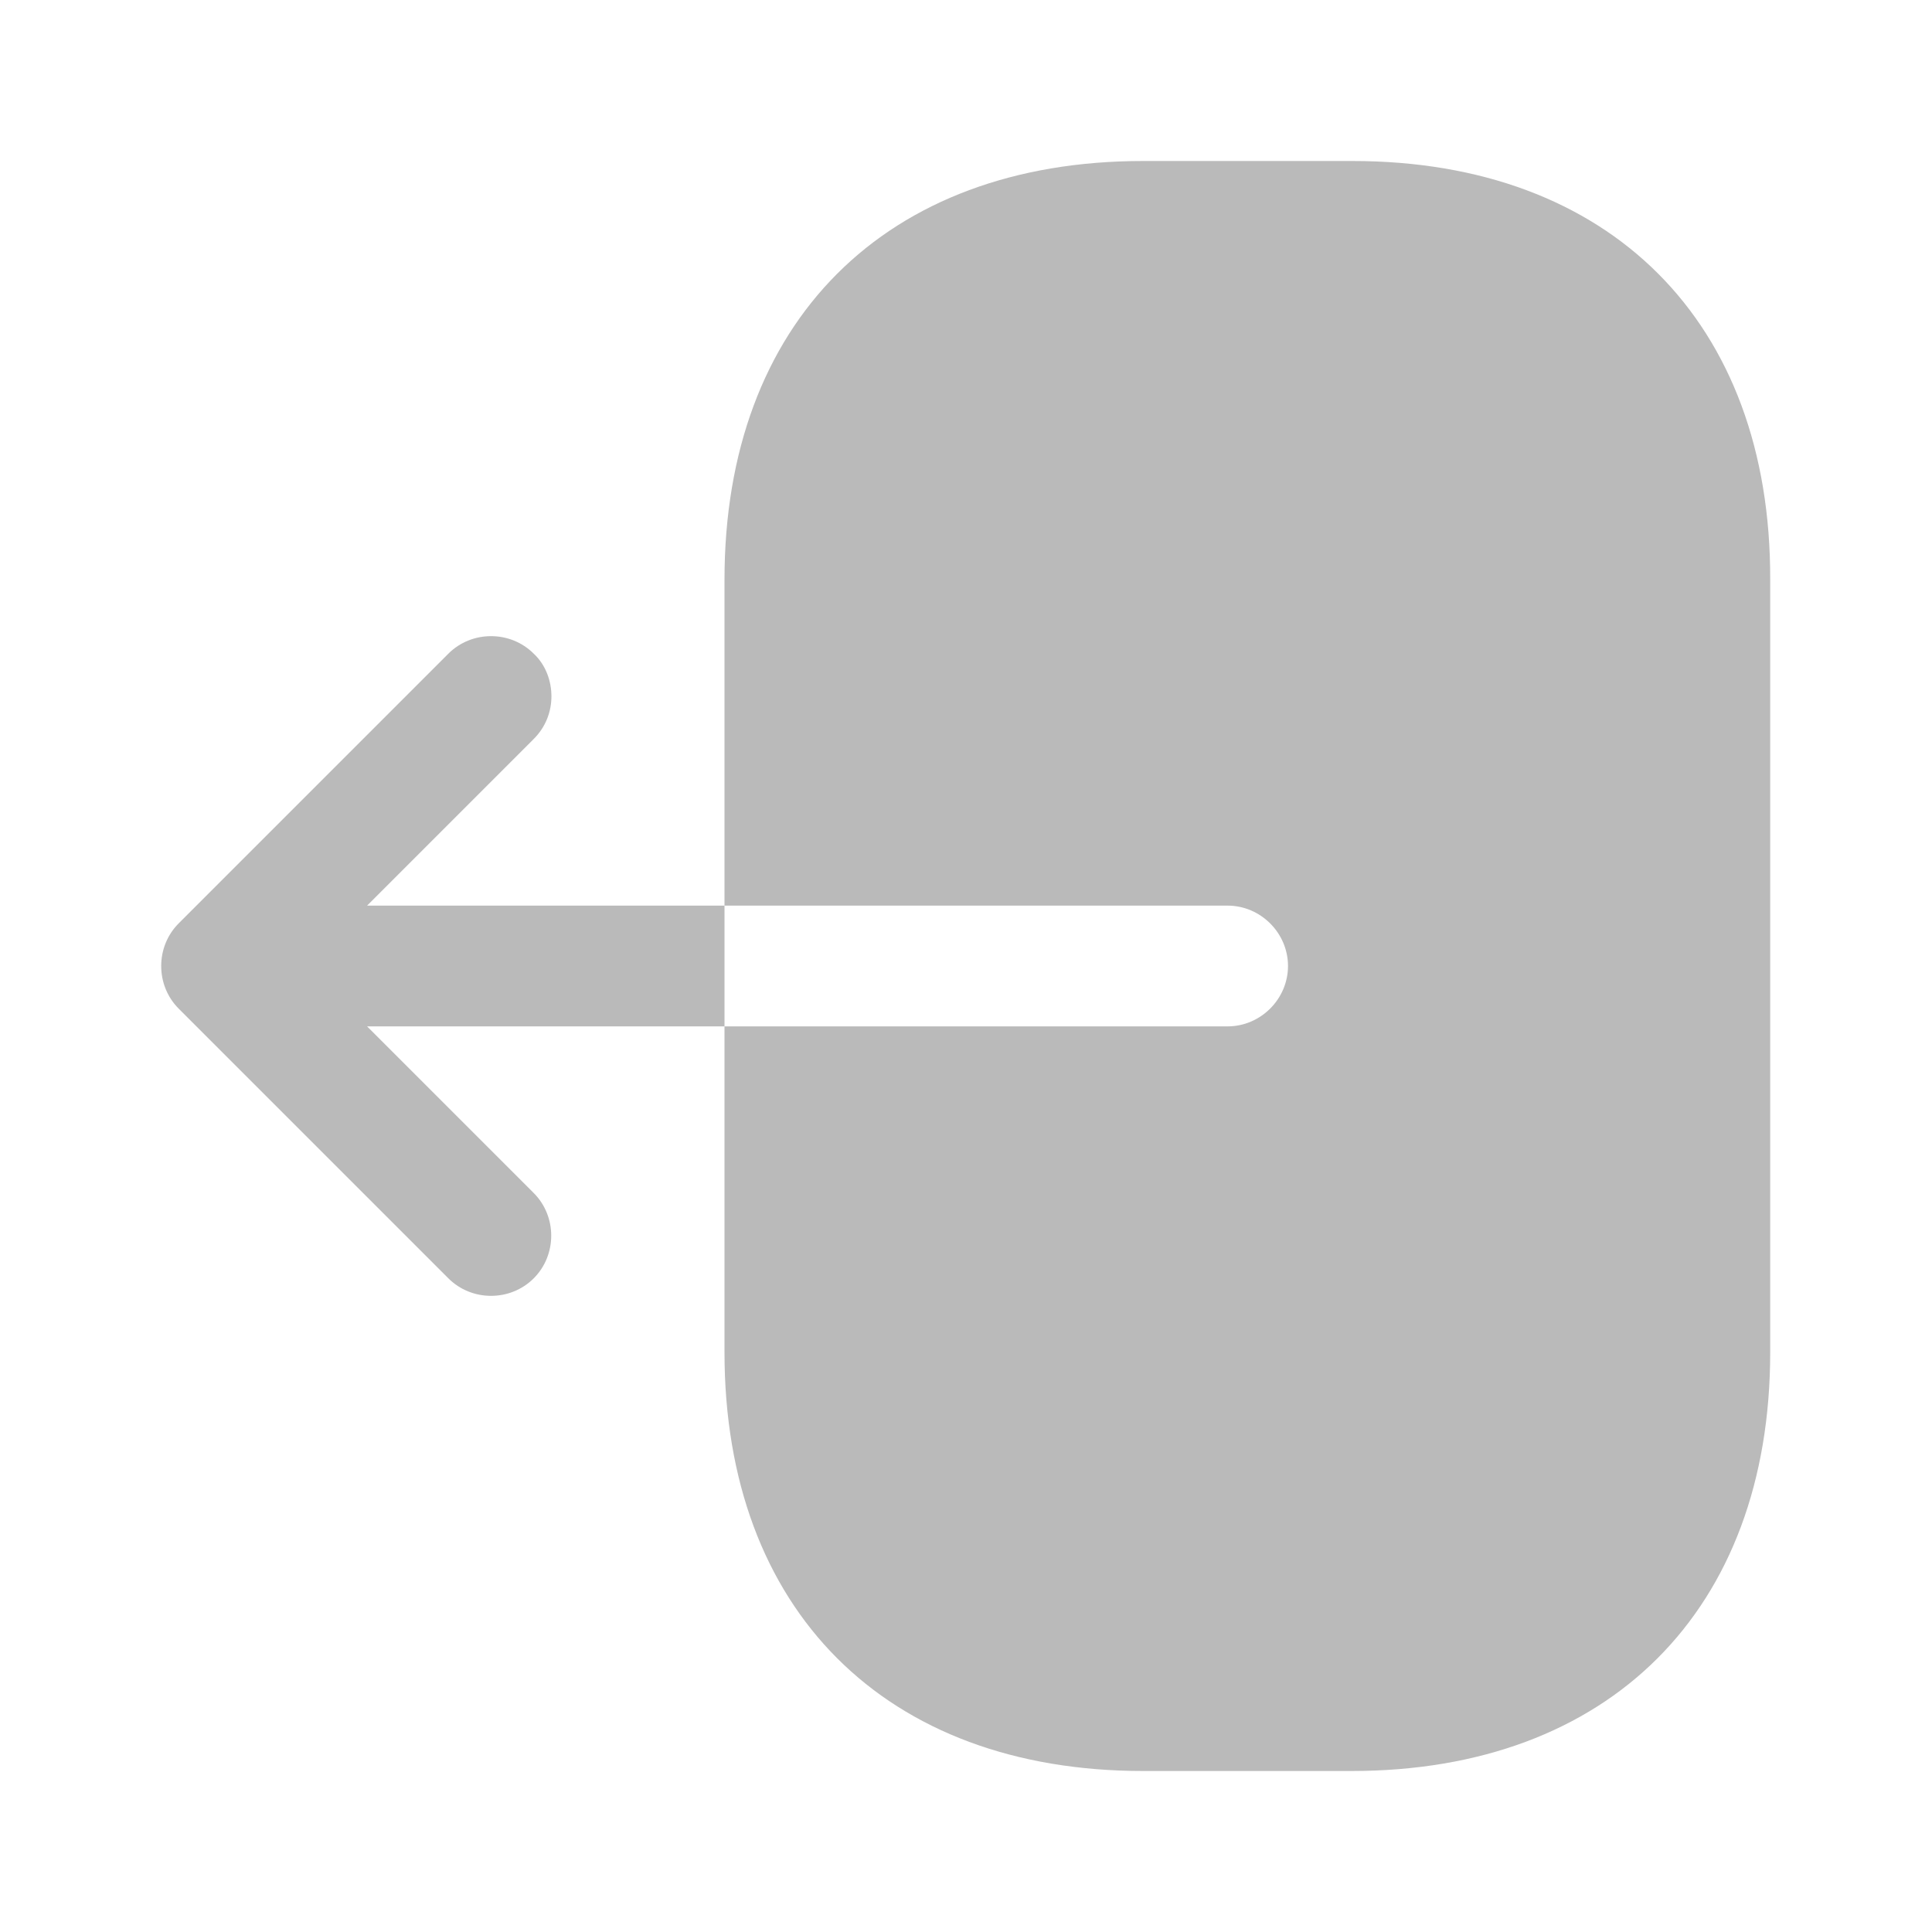
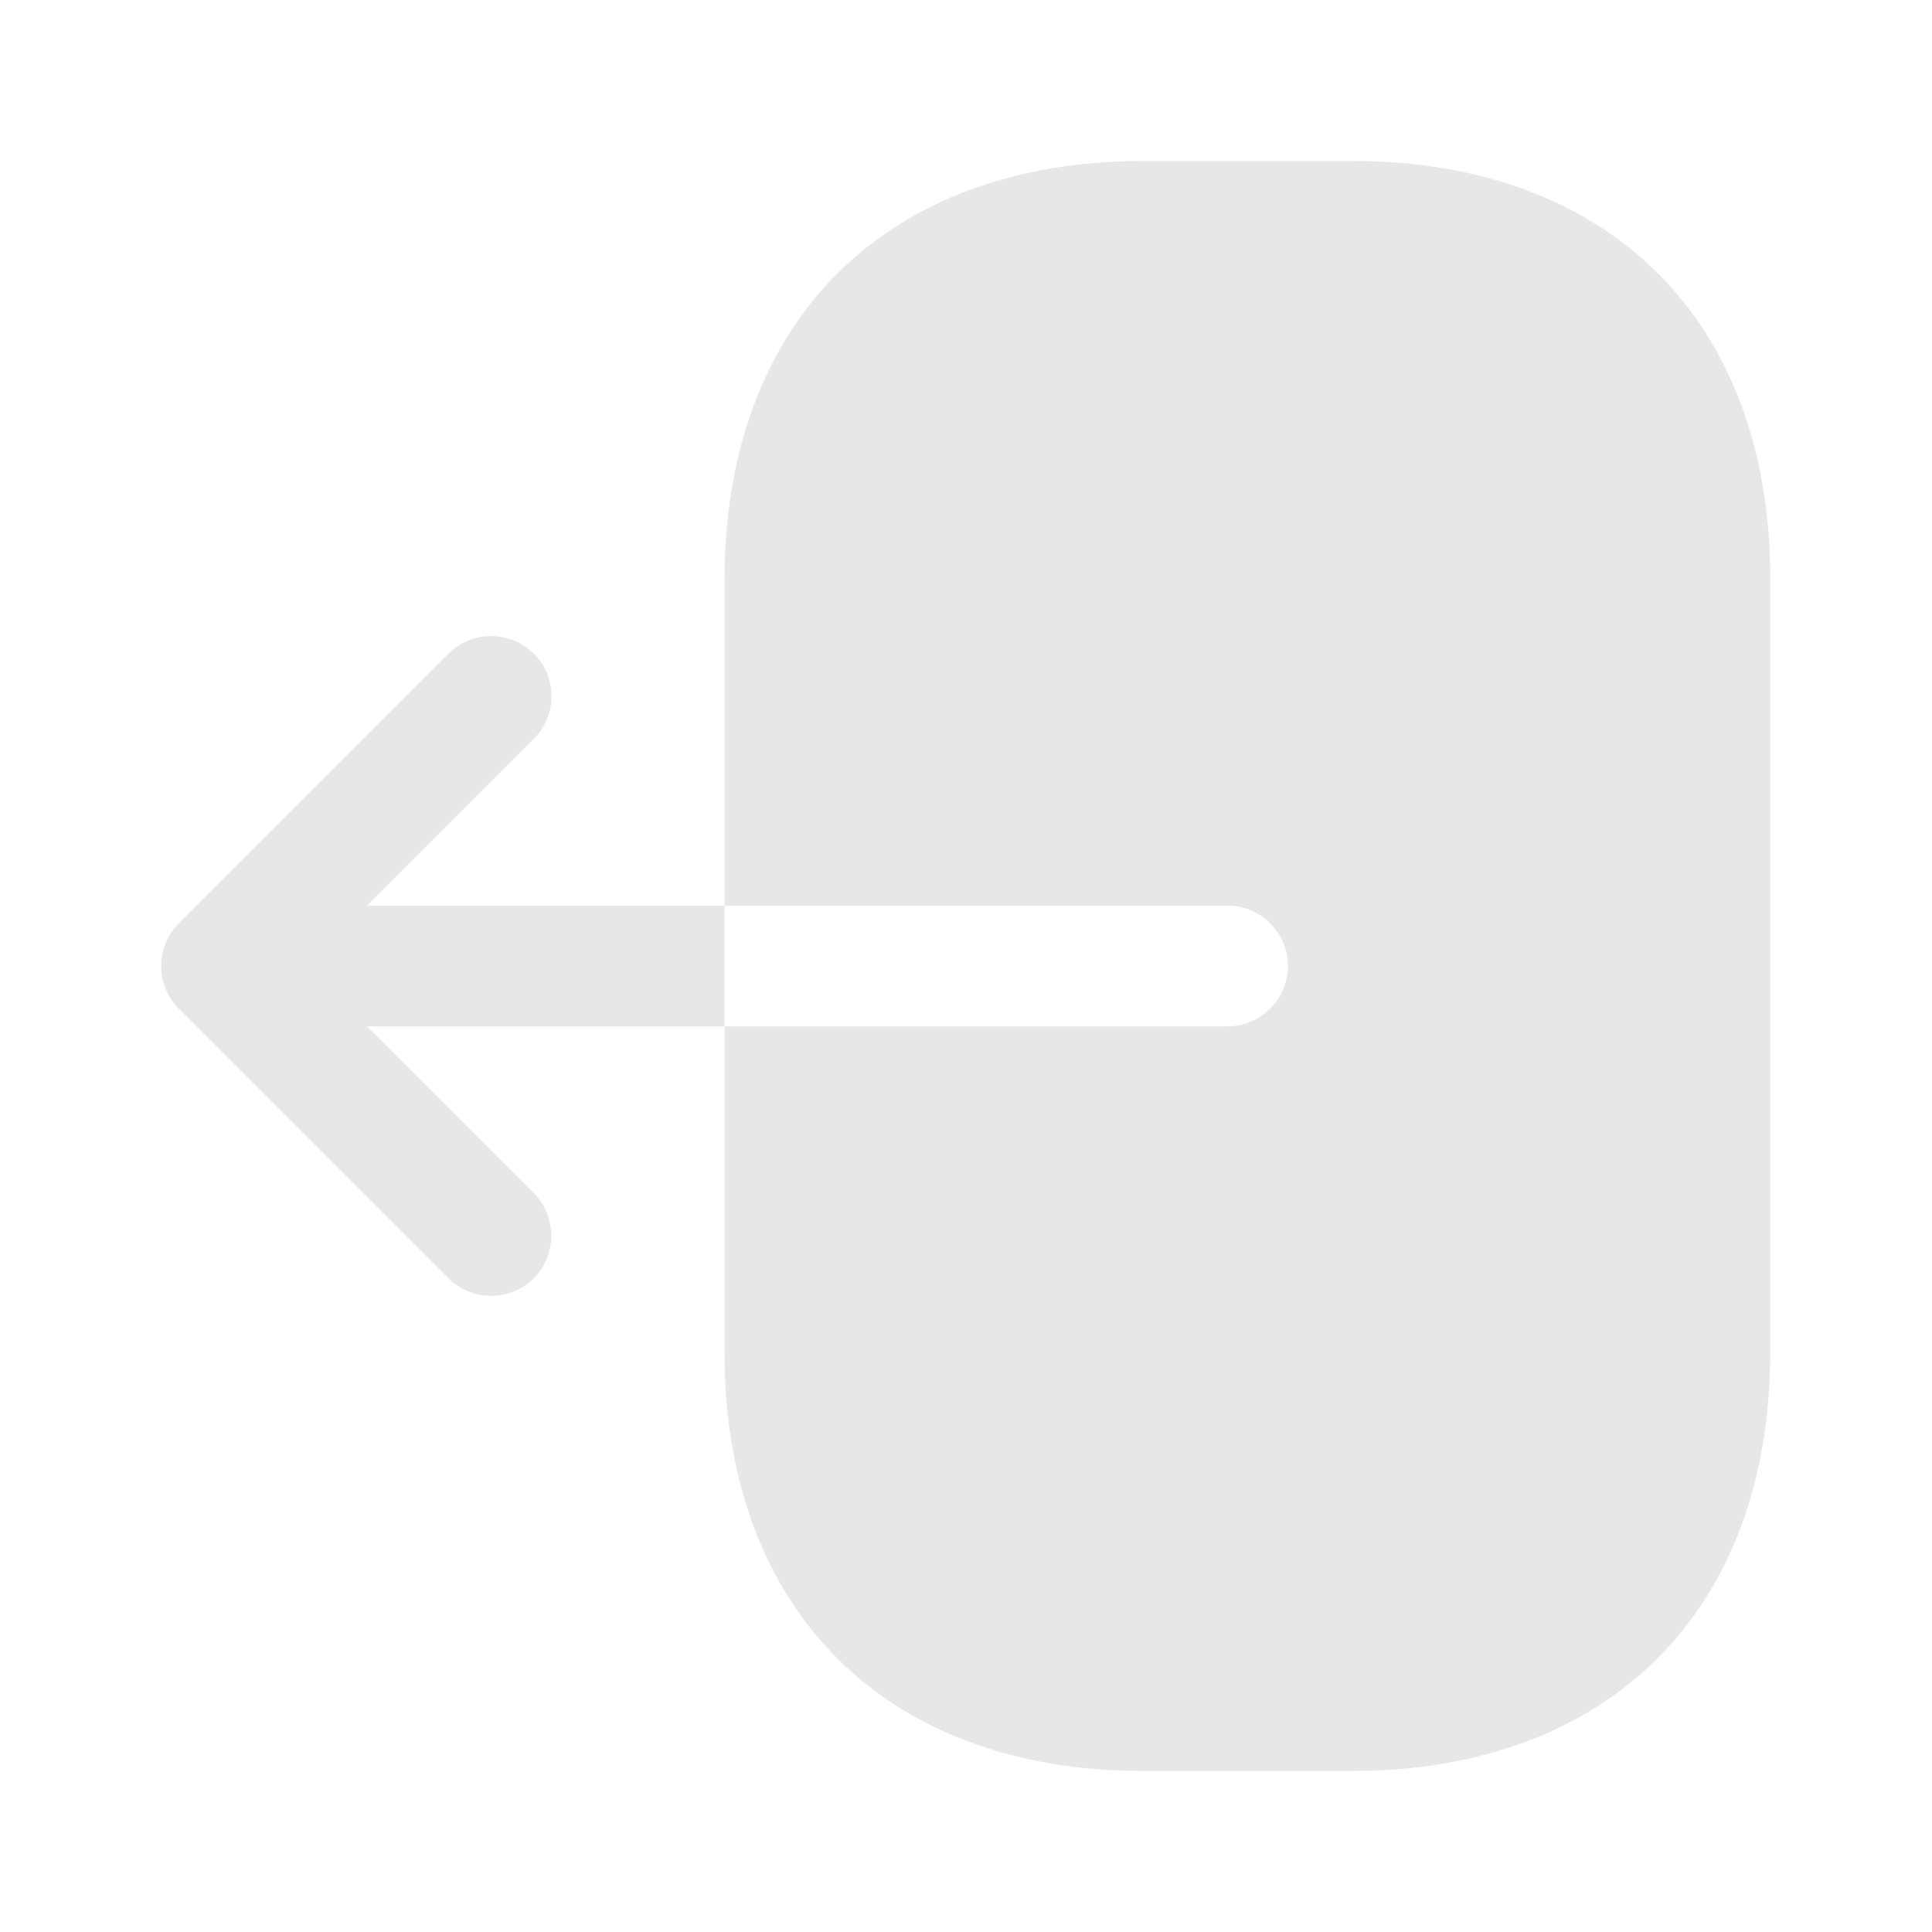
- <svg xmlns="http://www.w3.org/2000/svg" width="24" height="24" viewBox="0 0 24 24" fill="none">
-   <path d="M16.8 2H14.2C11 2 9 4 9 7.2V11.25H15.25C15.66 11.25 16 11.59 16 12C16 12.41 15.66 12.75 15.25 12.75H9V16.8C9 20 11 22 14.2 22H16.79C19.99 22 21.99 20 21.99 16.8V7.2C22 4 20 2 16.8 2Z" fill="#BABABA" />
-   <path d="M4.56 11.25L6.63 9.18C6.78 9.03 6.85 8.84 6.85 8.65C6.85 8.46 6.78 8.26 6.63 8.12C6.34 7.83 5.86 7.83 5.57 8.12L2.22 11.47C1.93 11.76 1.93 12.24 2.22 12.53L5.57 15.88C5.86 16.17 6.34 16.17 6.63 15.88C6.92 15.59 6.92 15.11 6.63 14.82L4.56 12.75H9V11.25H4.56Z" fill="#BABABA" />
+ <svg xmlns="http://www.w3.org/2000/svg" width="30" height="30" viewBox="0 0 30 30" fill="none">
+   <path d="M21 2.5H17.75C13.75 2.5 11.25 5 11.25 9V14.062H19.062C19.575 14.062 20 14.488 20 15C20 15.512 19.575 15.938 19.062 15.938H11.25V21C11.25 25 13.75 27.5 17.75 27.5H20.988C24.988 27.5 27.488 25 27.488 21V9C27.5 5 25 2.5 21 2.5Z" fill="#E7E7E7" />
+   <path d="M5.7 14.062L8.288 11.475C8.475 11.287 8.563 11.05 8.563 10.812C8.563 10.575 8.475 10.325 8.288 10.15C7.925 9.787 7.325 9.787 6.963 10.15L2.775 14.338C2.413 14.7 2.413 15.3 2.775 15.662L6.963 19.85C7.325 20.212 7.925 20.212 8.288 19.85C8.65 19.488 8.65 18.887 8.288 18.525L5.7 15.938H11.25V14.062H5.7Z" fill="#E7E7E7" />
</svg>
